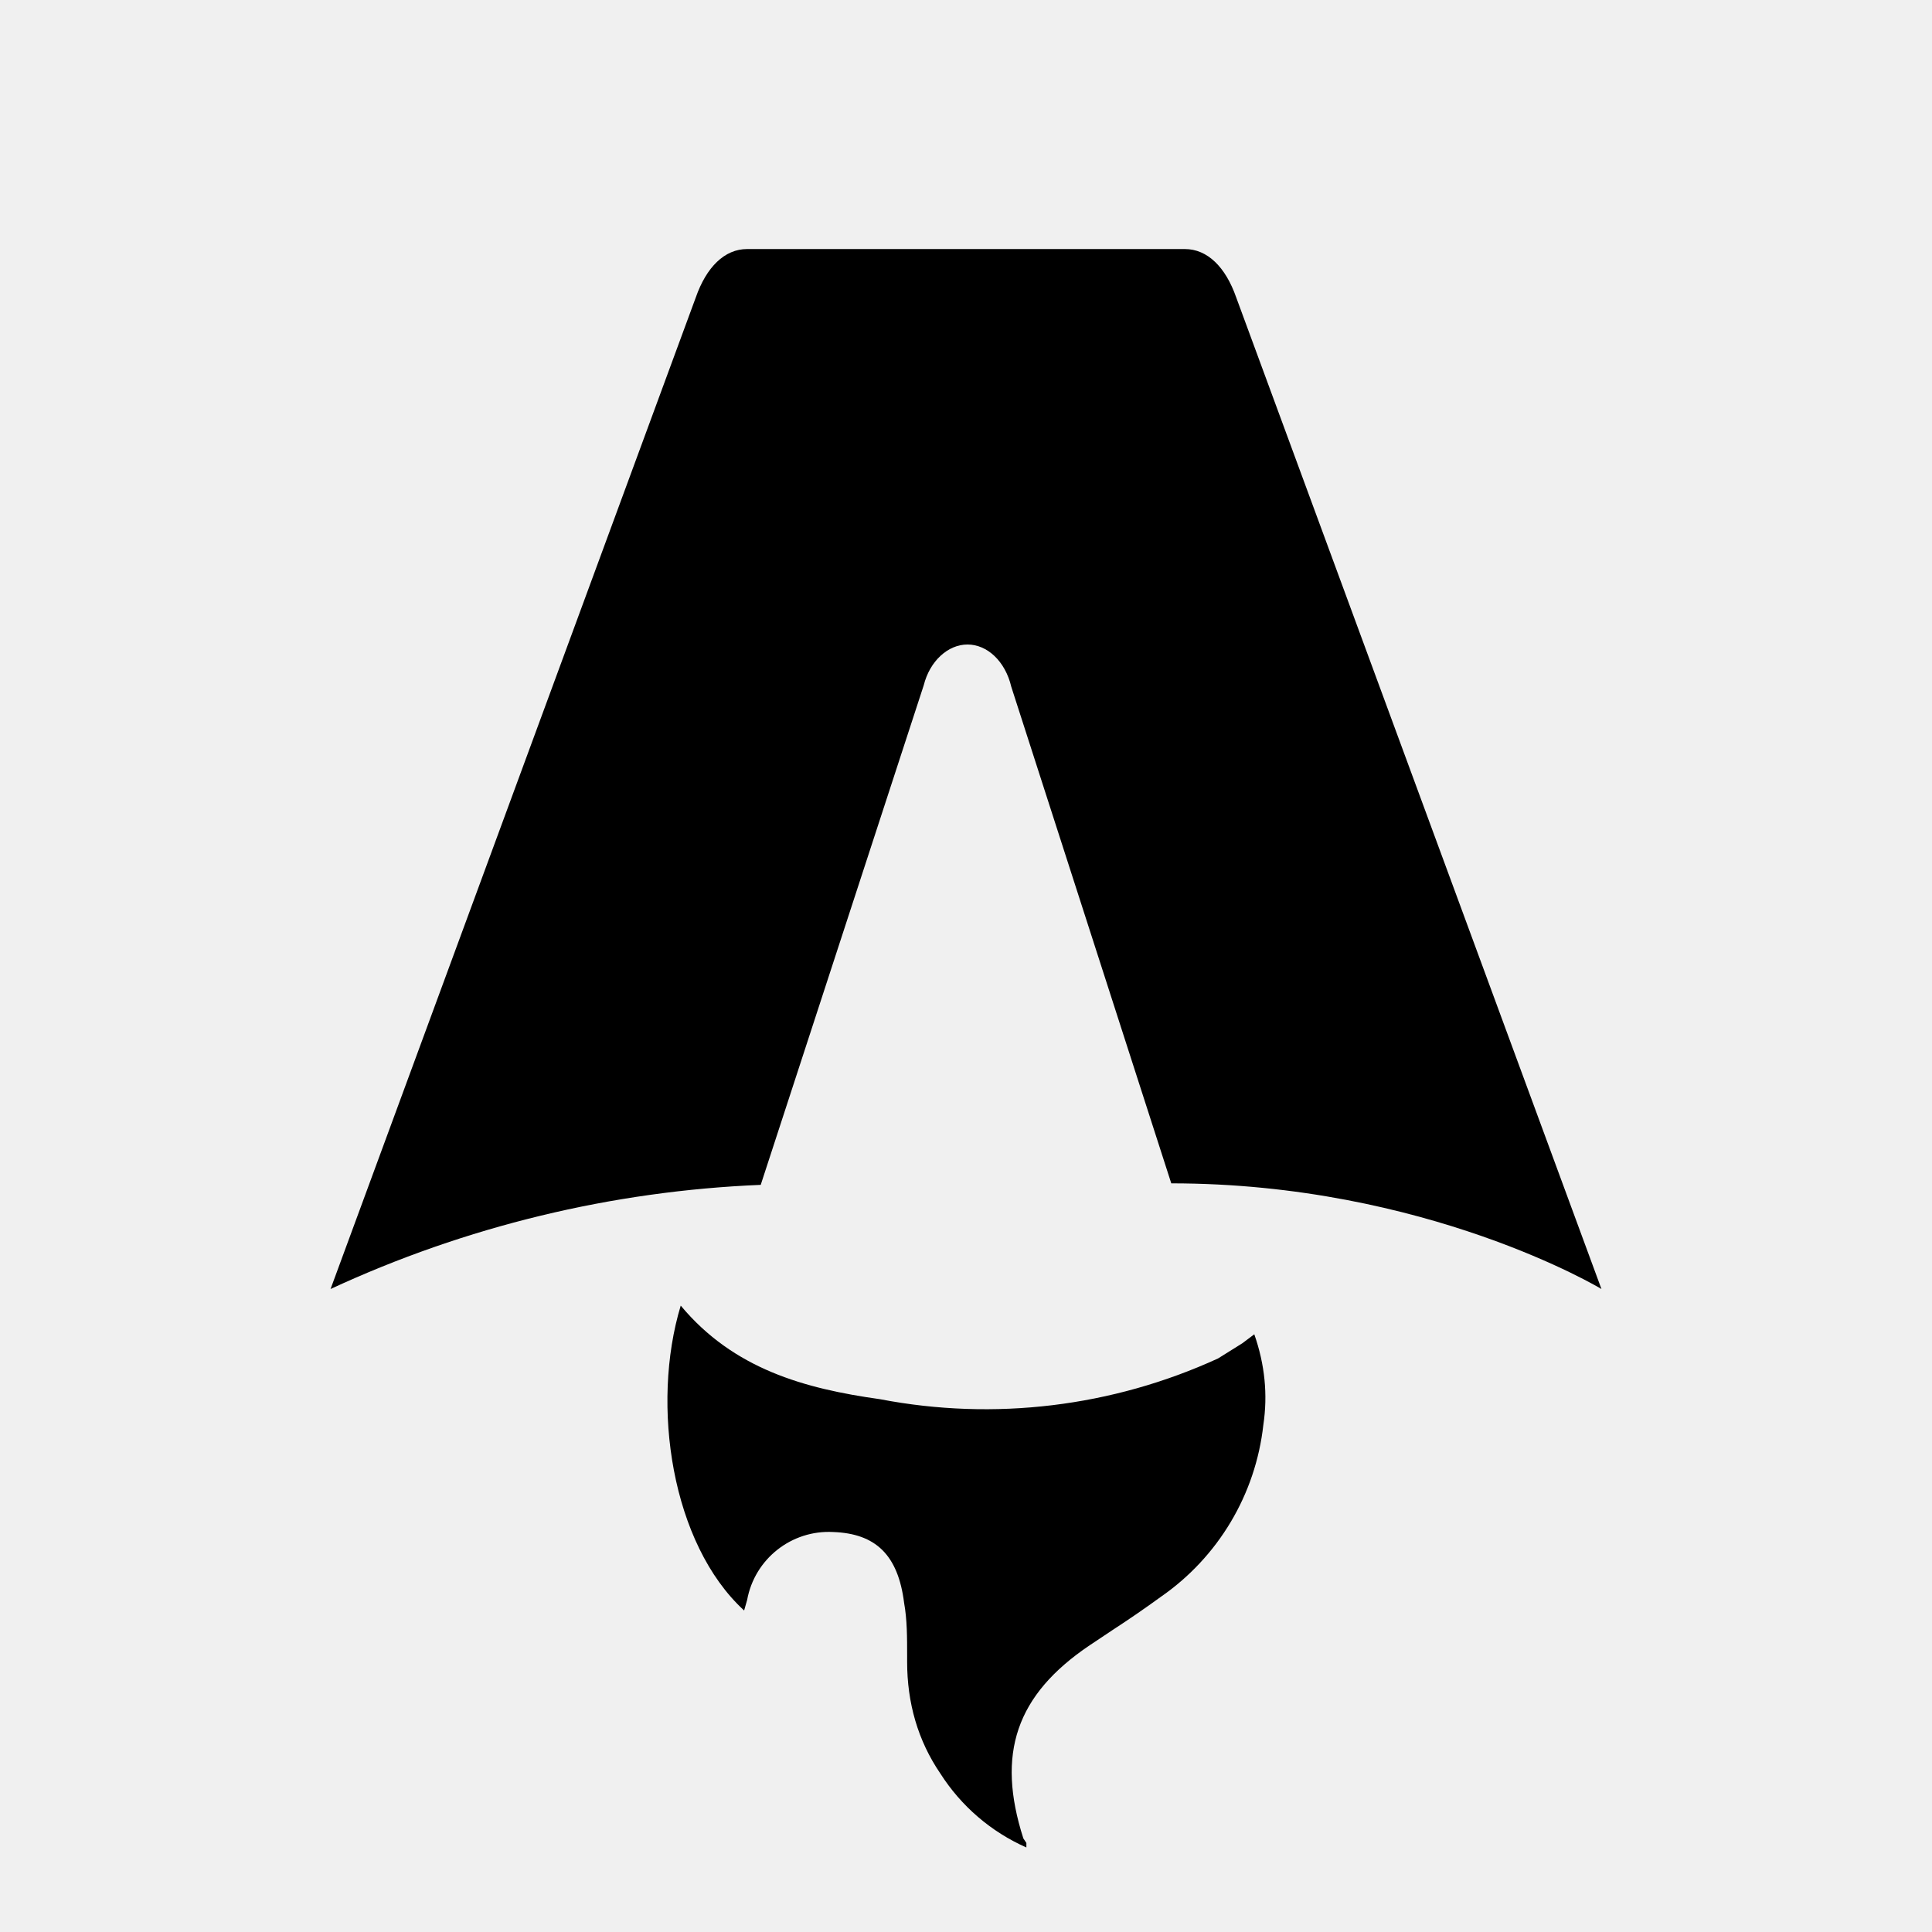
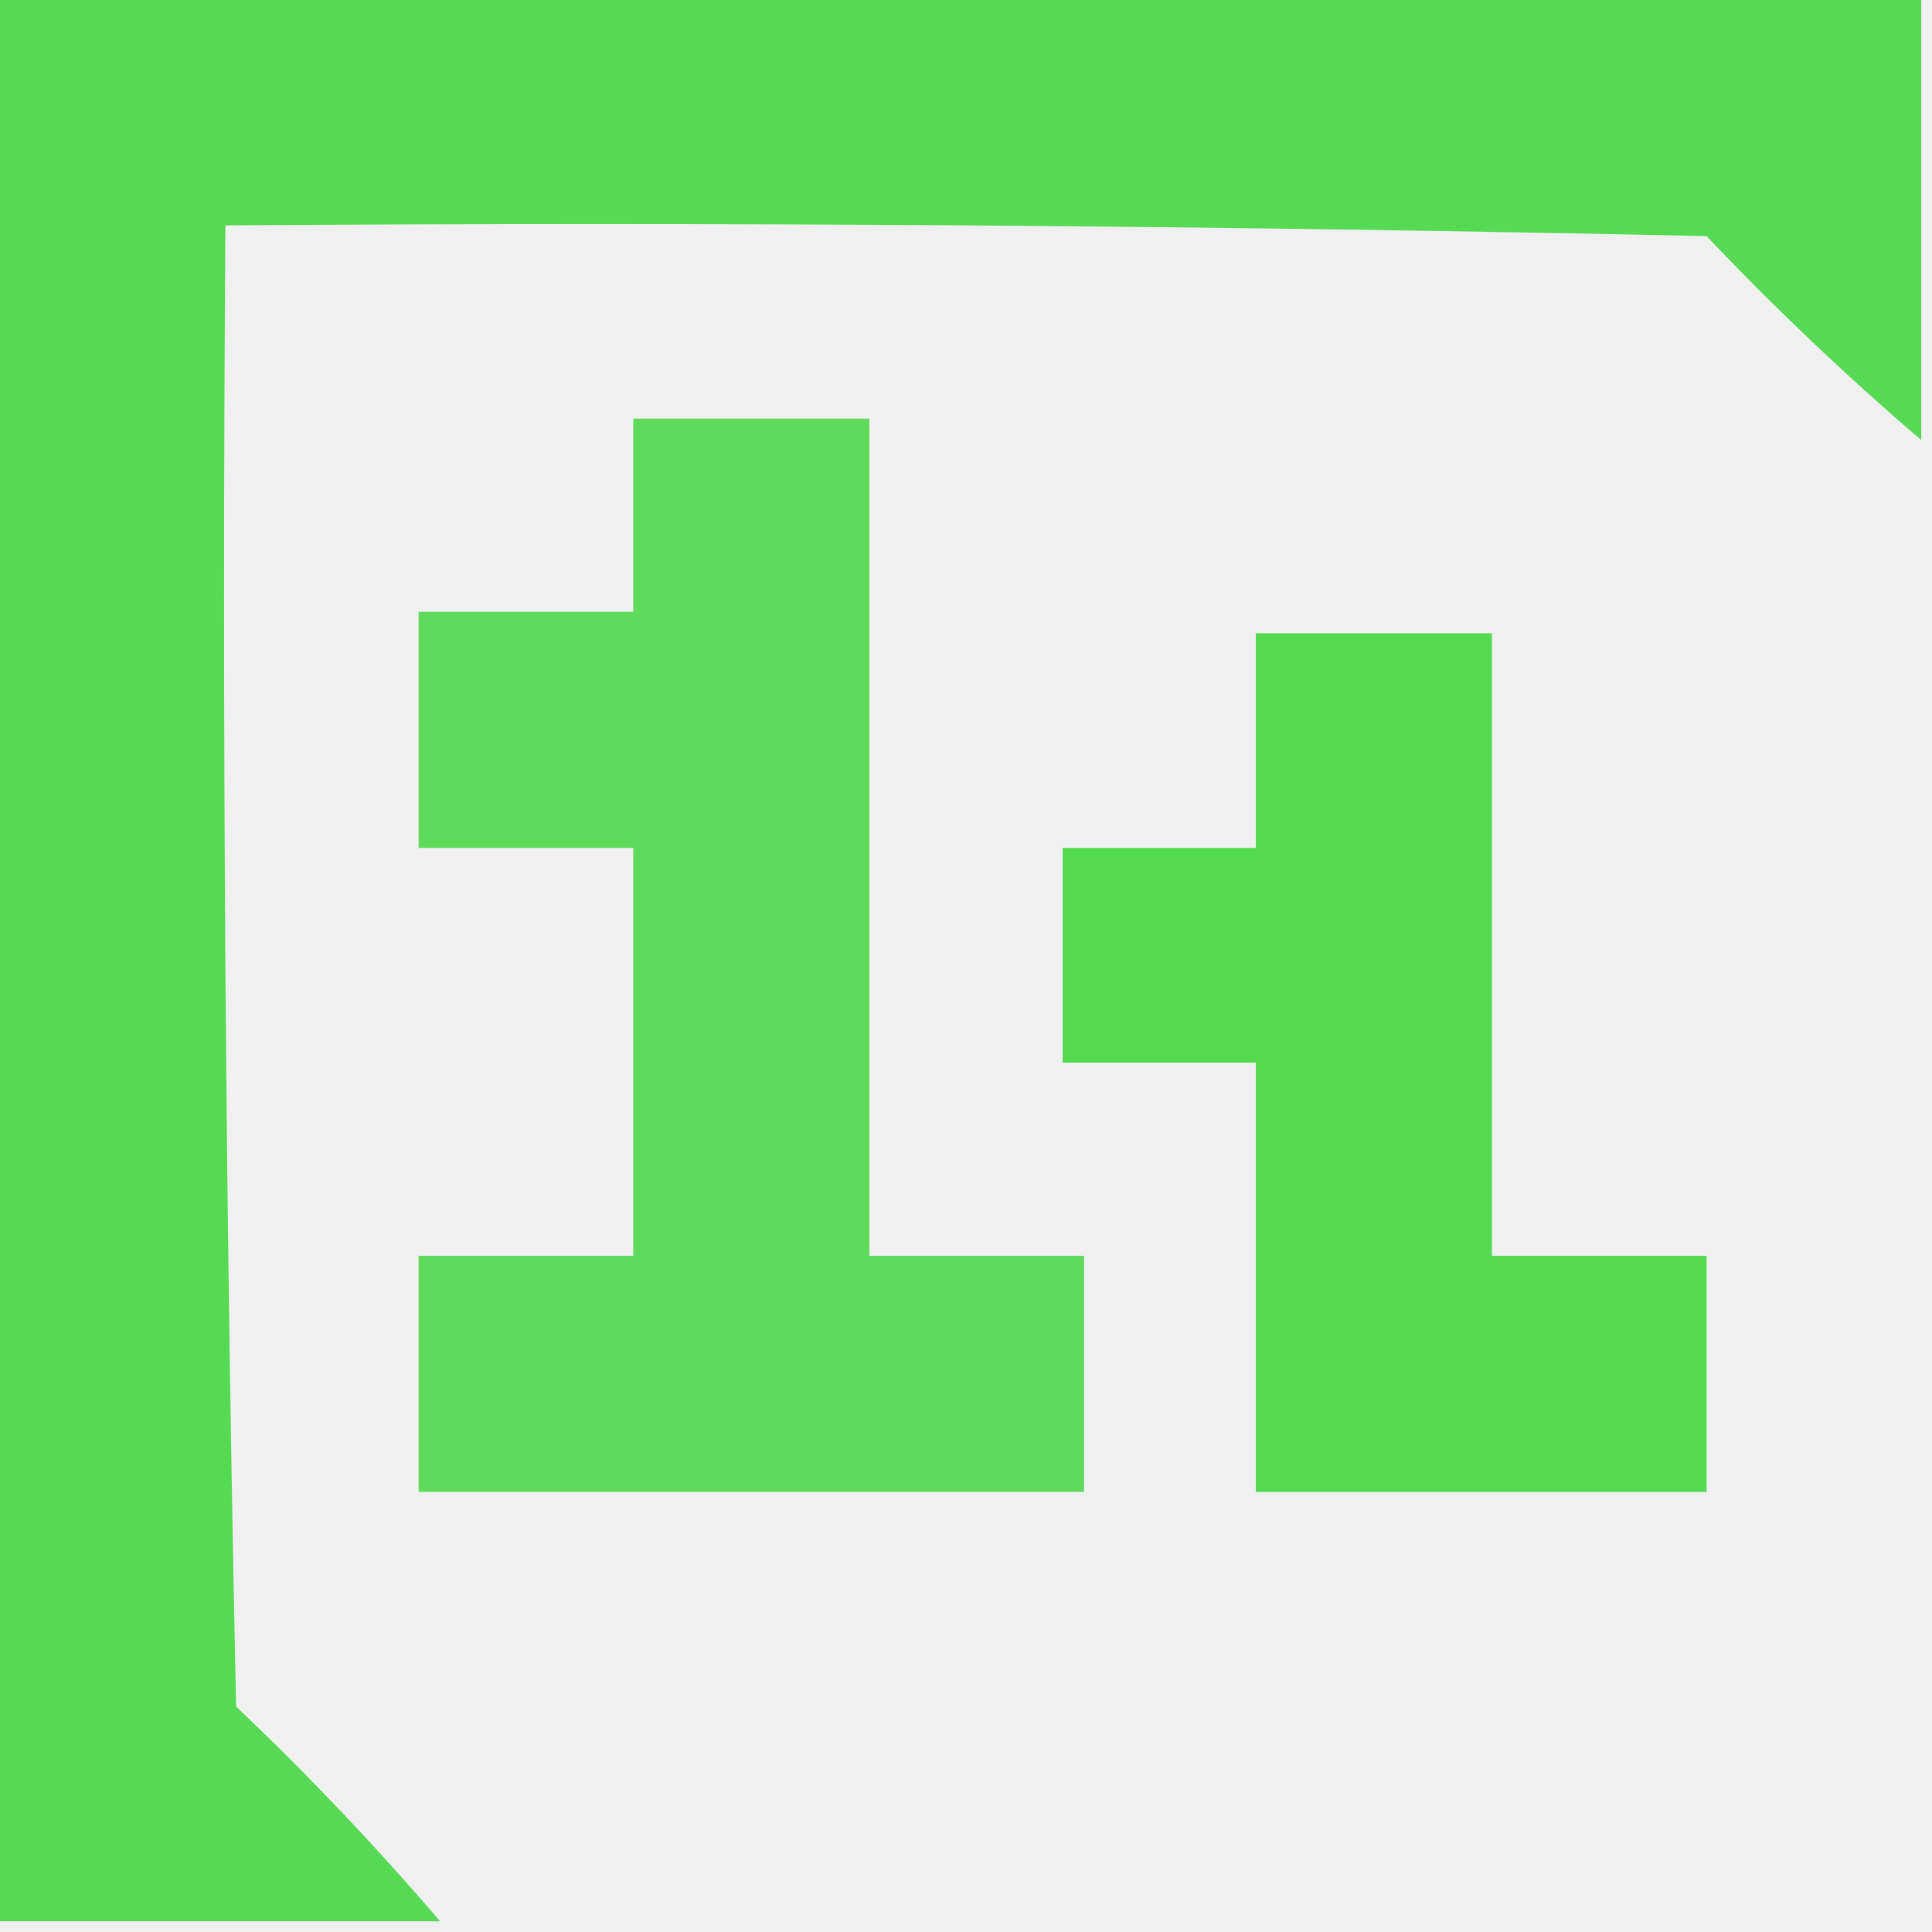
- <svg xmlns="http://www.w3.org/2000/svg" fill="none" viewBox="0 0 128 128">
-   <path d="M50.4 78.5a75.1 75.1 0 0 0-28.5 6.9l24.2-65.7c.7-2 1.9-3.2 3.4-3.2h29c1.5 0 2.7 1.2 3.4 3.2l24.2 65.7s-11.6-7-28.5-7L67 45.5c-.4-1.7-1.6-2.8-2.9-2.8-1.3 0-2.5 1.1-2.9 2.7L50.4 78.5Zm-1.1 28.2Zm-4.2-20.2c-2 6.6-.6 15.8 4.2 20.2a17.5 17.5 0 0 1 .2-.7 5.5 5.5 0 0 1 5.7-4.5c2.8.1 4.3 1.5 4.7 4.7.2 1.1.2 2.3.2 3.5v.4c0 2.7.7 5.2 2.2 7.4a13 13 0 0 0 5.7 4.9v-.3l-.2-.3c-1.8-5.6-.5-9.5 4.4-12.8l1.5-1a73 73 0 0 0 3.2-2.2 16 16 0 0 0 6.8-11.4c.3-2 .1-4-.6-6l-.8.6-1.6 1a37 37 0 0 1-22.4 2.7c-5-.7-9.7-2-13.2-6.2Z" />
-   <style>
-         path { fill: #000; }
-         @media (prefers-color-scheme: dark) {
-             path { fill: #FFF; }
-         }
-     </style>
+ <svg xmlns="http://www.w3.org/2000/svg" version="1.1" width="90px" height="90px" style="shape-rendering:geometricPrecision; text-rendering:geometricPrecision; image-rendering:optimizeQuality; fill-rule:evenodd; clip-rule:evenodd">
+   <g>
+     <path style="opacity:0.951" fill="#4fd84c" d="M -0.5,-0.5 C 29.5,-0.5 59.5,-0.5 89.5,-0.5C 89.5,6.5 89.5,13.5 89.5,20.5C 86.036,17.538 82.703,14.371 79.5,11C 56.502,10.5 33.502,10.333 10.5,10.5C 10.333,33.502 10.5,56.502 11,79.5C 14.371,82.703 17.538,86.036 20.5,89.5C 13.5,89.5 6.5,89.5 -0.5,89.5C -0.5,59.5 -0.5,29.5 -0.5,-0.5 Z" />
+   </g>
+   <g>
+     <path style="opacity:0.906" fill="#4fd84c" d="M 29.5,19.5 C 33.167,19.5 36.833,19.5 40.5,19.5C 40.5,32.5 40.5,45.5 40.5,58.5C 43.833,58.5 47.167,58.5 50.5,58.5C 50.5,62.167 50.5,65.833 50.5,69.5C 40.167,69.5 29.833,69.5 19.5,69.5C 19.5,65.833 19.5,62.167 19.5,58.5C 22.833,58.5 26.167,58.5 29.5,58.5C 29.5,52.167 29.5,45.833 29.5,39.5C 26.167,39.5 22.833,39.5 19.5,39.5C 19.5,35.833 19.5,32.167 19.5,28.5C 22.833,28.5 26.167,28.5 29.5,28.5C 29.5,25.5 29.5,22.5 29.5,19.5 Z" />
+   </g>
+   <g>
+     <path style="opacity:0.974" fill="#50d94b" d="M 58.5,29.5 C 62.167,29.5 65.833,29.5 69.5,29.5C 69.5,39.167 69.5,48.833 69.5,58.5C 72.833,58.5 76.167,58.5 79.5,58.5C 79.5,62.167 79.5,65.833 79.5,69.5C 72.5,69.5 65.5,69.5 58.5,69.5C 58.5,62.833 58.5,56.167 58.5,49.5C 55.5,49.5 52.5,49.5 49.5,49.5C 49.5,46.167 49.5,42.833 49.5,39.5C 52.5,39.5 55.5,39.5 58.5,39.5C 58.5,36.167 58.5,32.833 58.5,29.5 Z" />
+   </g>
</svg>
